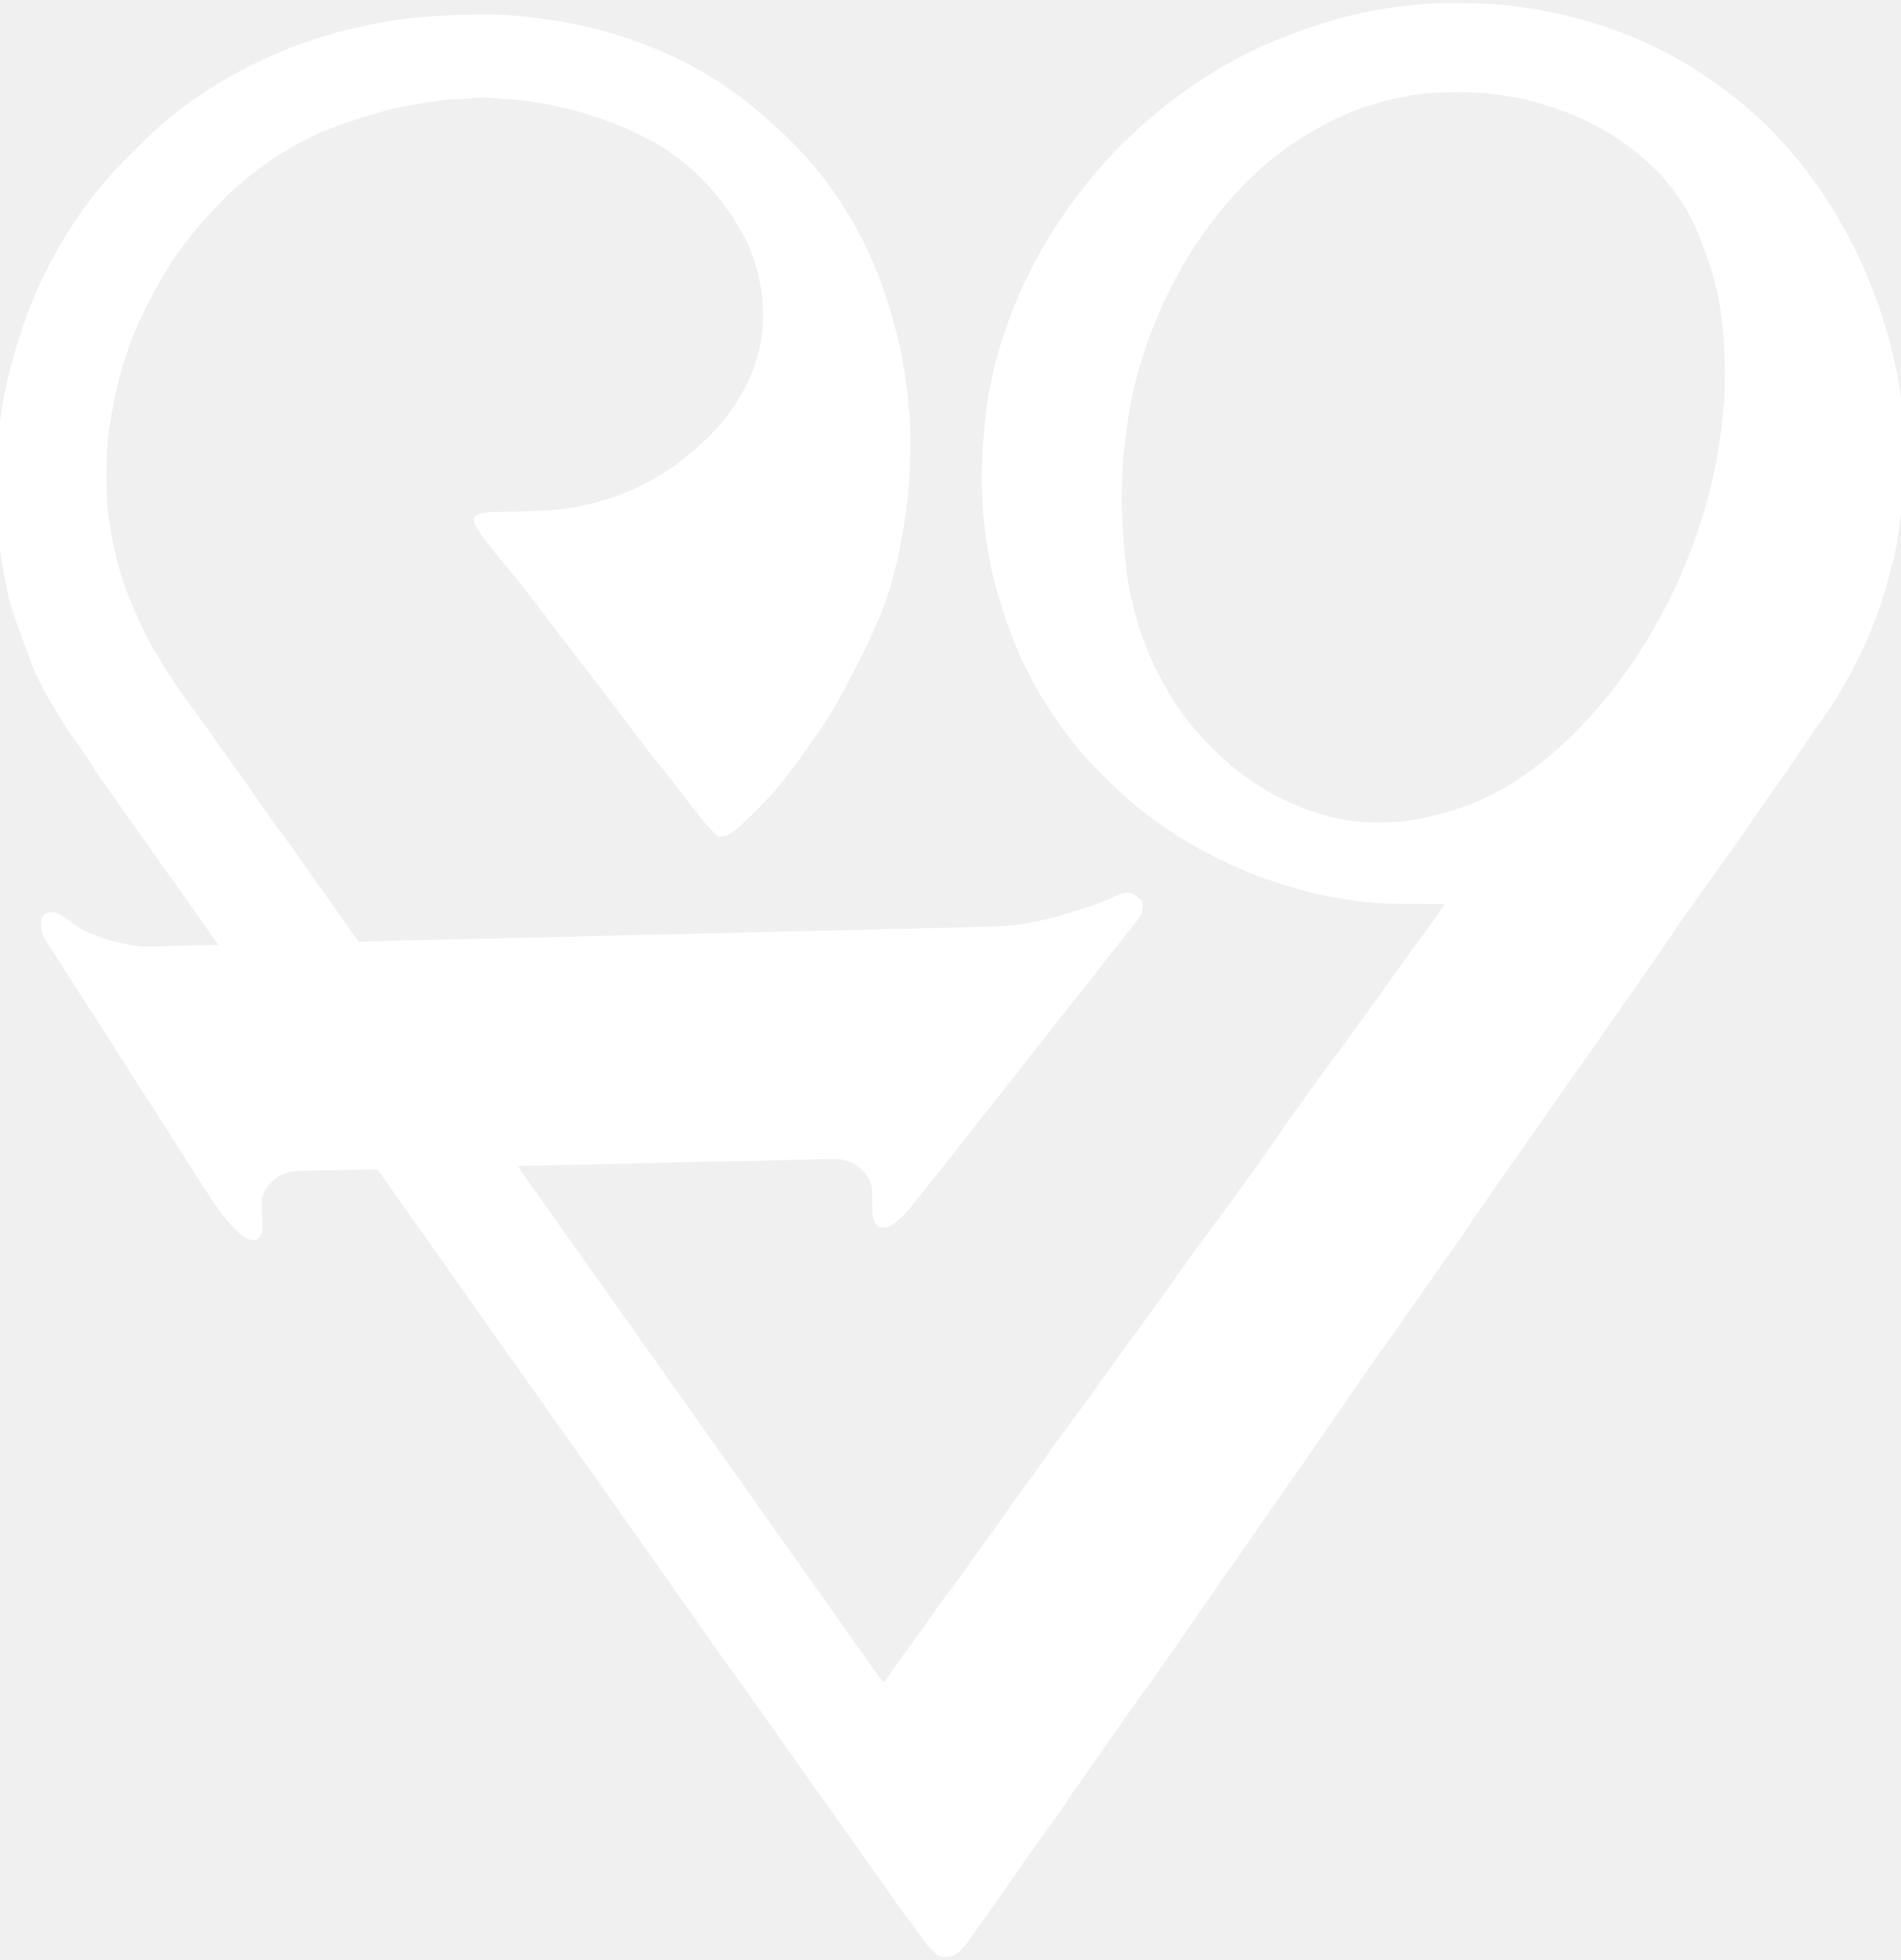
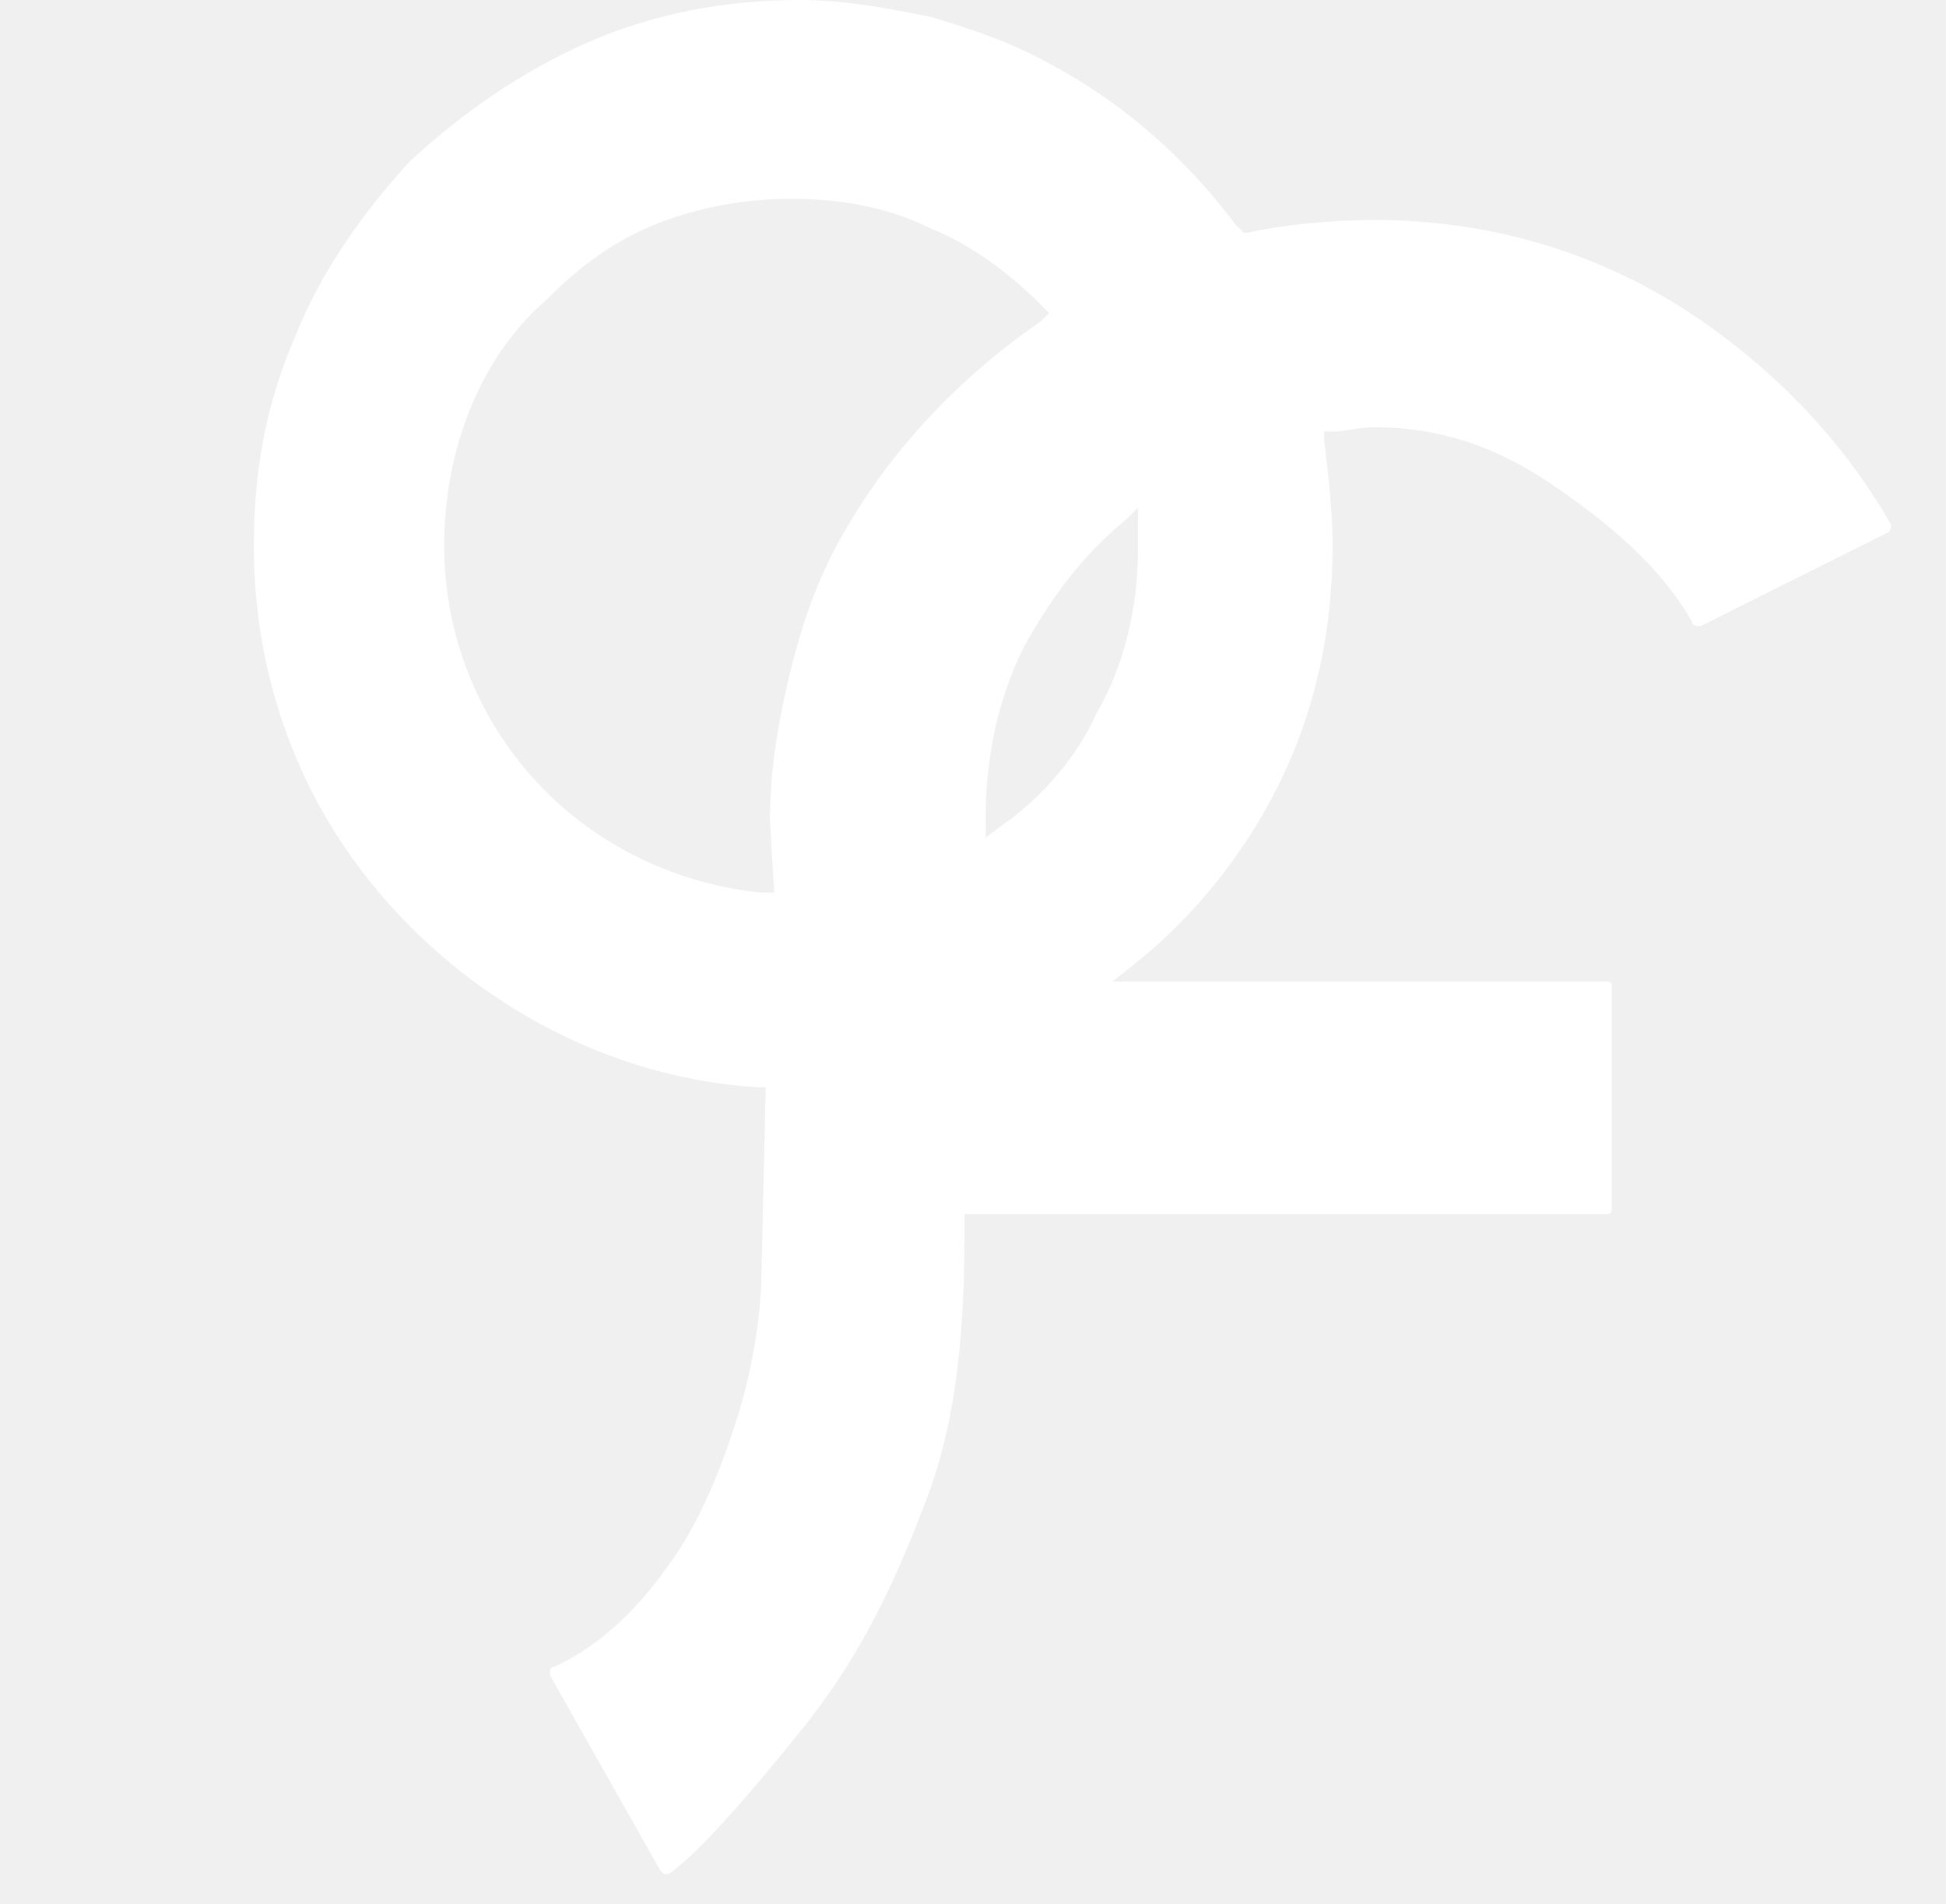
- <svg xmlns="http://www.w3.org/2000/svg" width="97" height="100">
-   <g fill="#ffffff">
-     <path d="M57.353 45.56a2 2 0 0 0-.543.215c-.278.141-.918.38-1.672.625-1.45.47-2.883.79-3.668.829-.114 0-.313.011-.426.023-.121.008-.617.027-1.102.039-.476.016-.968.023-1.09.035-.12.012-.511.016-.878.016-.364.008-.758.012-.891.02-.125.015-.535.019-.91.023-.371 0-.703.008-.742.008-.172.011-.797.03-1.555.05-.457.004-.937.02-1.066.024-.13.008-.532.012-.91.02-.368.007-.711.015-.747.019a30 30 0 0 1-.867.015c-.445.012-.847.016-.902.024-.051.004-.551.016-1.121.031-.567.004-1.043.016-1.055.024-.02 0-.418.015-.898.02-.473.007-.875.01-.88.019-.25.015-.491.02-.741.02-.395.003-.797.01-.883.015-.086.008-.485.015-.875.023q-1.131.02-2.262.055c-.363.004-.73.016-.809.02-.082 0-.41.011-.722.019-2.016.04-2.637.055-3.11.066-.289.008-.789.02-1.097.032-.317.004-.707.011-.875.015-.168.008-.52.012-.79.02-.28.008-.64.012-.82.02-.191.003-.699.019-1.156.027-.45.011-1.094.02-1.434.035-.593.02-1.851.05-2.792.066-.258 0-.61.016-.793.024-.18 0-.532.011-.782.015-.25 0-.773.016-1.164.028-1.562.043-3.187.074-4 .082a30 30 0 0 0-1.191.031c-.184.008-.684.027-1.117.035-.871.008-.95.004-1.57-.121-1.301-.262-2.141-.594-2.848-1.137-.375-.285-.493-.363-.657-.418-.363-.144-.652-.07-.789.196-.054.109-.058.12-.058.328 0 .164.008.27.043.386.058.227.097.31.289.606.07.094.129.191.187.289.012.023.051.07.07.11.044.074.157.245.903 1.406.195.304.355.55.355.554s.137.223.309.493c.355.542.809 1.242 1.04 1.613.093.14.179.281.206.32l.227.348c.093.16.203.328.234.383.04.05.168.25.297.445.121.203.234.383.258.41a1 1 0 0 0 .039.07l.285.453.523.813c.11.164.22.336.329.504l.3.469c.422.668.758 1.183.797 1.254.227.355.453.71.688 1.066 0 .012.285.46.656 1.039.043.066.21.313.363.555.7 1.086 1.094 1.597 1.563 2.054.68.66 1.168.672 1.316.032.024-.13.024-.184 0-.758-.047-.82-.035-.942.133-1.274.223-.464.707-.84 1.258-.984.218-.05.504-.062 2.472-.09a71 71 0 0 0 1.985-.043c.011-.004.48-.015 1.054-.027l1.09-.024c.043-.003.348-.015.684-.015.328 0 .73-.012.887-.016.152-.004.574-.02.937-.027.66-.012 1.223-.024 1.422-.04.059-.003.379-.011.715-.011s.738-.012.894-.02c.153-.007.649-.015 1.098-.023.457-.004.953-.016 1.113-.02.16-.007.594-.019.969-.019.367-.004.703-.02.734-.023l.985-.024c1.277-.023 1.832-.035 2.523-.058.93-.036 1.973-.051 3.446-.07.746-.012 1.597-.036 1.882-.04a99 99 0 0 1 1.782-.047c1.168-.027 1.273-.027 1.46 0 .641.098 1.188.492 1.473 1.059.125.262.133.394.14 1.113 0 .594.009.649.048.781.078.282.168.418.312.489.102.047.278.047.43 0 .344-.114.848-.567 1.308-1.176.083-.113.208-.274.286-.367.078-.082.168-.192.191-.235.035-.043.121-.152.2-.246.066-.086.167-.207.214-.265.05-.067.09-.125.098-.125l.086-.106c.039-.05.082-.097.082-.101.011-.008.035-.043.062-.079.016-.035.055-.078.078-.105.016-.02.063-.078.102-.121l.078-.094c.012-.004.086-.11.402-.52.075-.1.188-.242.246-.308.125-.148.122-.148.18-.23a2 2 0 0 1 .125-.157c.047-.054.133-.164.2-.254.066-.082.132-.168.144-.175l.14-.188a2 2 0 0 1 .157-.2c.054-.062.11-.128.16-.198.059-.086.14-.184.172-.223.031-.035.129-.16.215-.27.093-.12.203-.257.254-.316.191-.242.195-.242.52-.66.148-.191.292-.375.444-.563l.102-.125c.066-.093.137-.175.207-.261q.072-.105.16-.203l.153-.196c.082-.101.203-.265.28-.363.079-.094.204-.258.286-.36.078-.097.148-.19.152-.195l.153-.199.156-.195.133-.168c.066-.094.164-.203.203-.262.043-.05.094-.113.12-.144.063-.09.126-.168.192-.25l.27-.348c.082-.11.27-.34.418-.524.222-.292.515-.652.613-.765.027-.04.734-.934.957-1.211l.406-.535.387-.485.106-.132c.023-.024.101-.13.183-.227.074-.105.274-.348.434-.55.156-.208.343-.442.414-.536.066-.086.156-.2.199-.242a1 1 0 0 0 .164-.45.8.8 0 0 0-.012-.41c-.425-.437-.683-.484-.925-.417m-45.622 4.3.508.157c.328.105.864.265 1.157.37.156.044.421.133.59.18.296.098.456.149 1.43.453.218.075.483.157.573.184.09.024.457.145.817.258.355.113.718.226.808.254.27.082.535.164 1.297.41.399.137.887.289 1.082.344.422.125.64.195.645.218.015.012-.094.102-.25.211-.035.036-.086.07-.102.082-.094.075-.789.594-.969.727a1 1 0 0 0-.152.117c-.043.024-.2.145-.351.258l-.313.234a9 9 0 0 1-.309.227l-.113.09c-.066.05-.633.469-.754.566a2 2 0 0 0-.215.156c-.082.067-.175.133-.207.16-.039.028-.23.169-.422.32-.203.15-.402.302-.445.321-.105.07-.11.067-.222-.09l-.114-.172a1.1 1.1 0 0 0-.191-.253c-.02-.02-.04-.043-.04-.063a2 2 0 0 1-.136-.21c-.176-.243-.215-.306-.266-.36-.054-.074-.136-.196-.18-.25a9 9 0 0 0-.34-.48c-.066-.122-.1-.157-.132-.196-.039-.04-.07-.078-.07-.09 0-.008-.02-.035-.04-.055a6 6 0 0 0-.253-.347c-.336-.473-.387-.54-.426-.61l-.129-.175c-.203-.274-.238-.32-.258-.368q-.016-.051-.039-.05a17 17 0 0 0-.324-.453c-.219-.293-.234-.32-.234-.332 0-.016-.012-.04-.028-.047-.203-.262-.218-.29-.218-.301 0-.008-.028-.04-.047-.07q-.197-.264-.395-.54c-.05-.078-.133-.18-.172-.242a4 4 0 0 1-.18-.254 4 4 0 0 0-.136-.187c-.121-.219-.008-.192.265-.102m0 0" />
-     <path d="M73.364.158c-3.004.156-5.523.75-8.57 2.028-.746.308-1.973.941-2.809 1.449a25.3 25.3 0 0 0-6.906 6.207c-2.25 2.926-3.816 6.273-4.52 9.691-.187.903-.257 1.438-.382 2.914-.227 2.692.043 5.535.762 7.946.402 1.324.746 2.28 1.19 3.246.083.175.688 1.363.747 1.46l.266.446c1.027 1.7 2.07 3.016 3.437 4.324 1.192 1.149 2.016 1.797 3.332 2.664.738.477.95.606 1.836 1.067a21 21 0 0 0 3.496 1.457c1.375.43 1.906.57 2.953.746 1.645.277 2.04.308 3.934.308.871 0 1.586.008 1.586.016s-.164.258-.375.562c-.344.485-.59.836-.996 1.368-.07.093-.192.265-.278.375-.628.879-.84 1.183-.976 1.37-.082.118-.3.415-.477.669-.351.5-.515.726-.742 1.027-.187.254-.754 1.027-1.195 1.645-.196.265-.399.554-.469.64-.07.09-.223.293-.344.453-.117.164-.386.535-.593.813-.211.285-.493.676-.637.887-.14.195-.371.53-.528.738-.156.199-.671.941-1.152 1.64l-1.015 1.45c-.25.324-.497.664-.688.933-.258.371-.441.625-.68.946q-1.088 1.454-2.148 2.925a79 79 0 0 1-1.195 1.684c-.153.207-.403.547-.543.754-.371.504-.711.98-1.016 1.387-.14.187-.355.488-.477.656-.234.344-.613.86-.89 1.23-.09.121-.305.43-.48.676-.184.258-.387.547-.47.66-.312.403-1.324 1.793-1.527 2.07-.113.16-.355.512-.547.786-.187.273-.445.625-.562.785a74 74 0 0 0-1.559 2.168c-.14.203-.457.644-.707.98q-.423.585-.836 1.176c-.422.602-.582.824-1.101 1.512a21 21 0 0 0-.485.648 63 63 0 0 1-1.214 1.711 88 88 0 0 0-1.438 2c-.148.223-.273.375-.293.367-.047-.004-.098-.074-1.34-1.828-.414-.59-1.101-1.558-1.512-2.148-.417-.582-1.019-1.434-1.332-1.875-.89-1.254-1.785-2.512-2.668-3.774l-1.363-1.918c-.664-.937-1.46-2.062-1.652-2.34L32.997 68.8 31.17 66.22c-.3-.418-.75-1.059-2.238-3.16-.239-.34-.63-.895-.88-1.239-.237-.343-.777-1.105-1.195-1.695-.421-.582-1.015-1.43-1.332-1.875-.605-.856-1.214-1.707-3.398-4.809-.742-1.039-1.543-2.175-1.785-2.52-.246-.343-.711-1.003-1.04-1.464l-2.581-3.64-1.23-1.75a41 41 0 0 0-1.239-1.712c-.078-.093-.46-.628-.852-1.191-.738-1.07-1.117-1.61-1.367-1.941l-.726-1.02c-.621-.89-.614-.883-.88-1.234a16 16 0 0 1-.413-.586 29 29 0 0 0-.414-.555 28 28 0 0 1-1.418-2.137q-.166-.293-.356-.582c-.238-.414-.46-.843-.652-1.28-.067-.142-.227-.509-.367-.813a16.5 16.5 0 0 1-.797-2.262 24 24 0 0 1-.461-2.305c-.156-.902-.156-3.422 0-4.426.14-.886.176-1.082.27-1.562.206-1.067.449-1.93.898-3.133.484-1.309 1.644-3.476 2.418-4.496.047-.074.226-.313.398-.543.176-.223.43-.55.563-.71.344-.415 1.457-1.587 1.699-1.798l.418-.36a16 16 0 0 1 5.453-3.16c.668-.226 2-.632 2.41-.718.711-.16 1.477-.3 2.125-.375.18-.027.403-.059.489-.078.09-.012.312-.028.511-.028.196 0 .516-.015.719-.043a7 7 0 0 1 1.473 0c.16.028.418.043.57.043.644 0 2.387.305 3.48.606.657.184 1.758.562 2.38.82.331.149 1.292.617 1.597.785.734.426 1.797 1.239 2.297 1.75.598.625.894.97 1.234 1.438 1.188 1.625 1.653 2.726 1.922 4.562.078.543.074 1.7-.02 2.22-.117.679-.269 1.25-.507 1.812-.7 1.683-1.774 3.03-3.48 4.359-.15.11-.31.242-.368.29a12.44 12.44 0 0 1-5.336 2.194c-.805.133-1.305.172-2.863.2-1.516.02-1.668.035-1.938.16-.144.078-.183.133-.183.285 0 .277.379.812 1.637 2.324a61 61 0 0 1 1.933 2.461c.45.598.606.8 1.188 1.559 1.058 1.367 2.976 3.87 3.14 4.105a65 65 0 0 0 1.313 1.711c.351.422 1.375 1.734 2.273 2.902.238.309.492.606.688.79l.312.3.184-.023c.37-.043.62-.219 1.496-1.078.652-.637 1.031-1.04 1.45-1.559l.378-.469c.133-.172.418-.55.633-.851.203-.297.523-.746.703-.996.723-.992 1.18-1.766 2.113-3.57.38-.747.73-1.434.762-1.524.047-.094.187-.422.316-.719.395-.883.707-1.797.938-2.73a12 12 0 0 1 .176-.676c.015-.07.03-.148.043-.223.066-.312.093-.48.23-1.23.023-.121.05-.309.063-.403.007-.085.035-.238.058-.32q.04-.17.04-.34c0-.105.023-.261.042-.359.028-.094.051-.27.051-.398 0-.13.02-.391.047-.583.066-.472.078-3.246.015-3.578a4 4 0 0 1-.066-.625 10 10 0 0 0-.121-1.066q-.03-.23-.066-.453a16 16 0 0 0-.106-.598 13 13 0 0 1-.082-.476 6 6 0 0 0-.094-.391c-.031-.129-.12-.453-.191-.738-.582-2.29-1.445-4.305-2.621-6.164-1.02-1.61-2.246-3.02-3.88-4.461-2.171-1.93-4.378-3.2-7.218-4.16-1.871-.637-3.762-.993-6.14-1.168-.942-.063-3.032-.012-4.434.117-1.066.101-1.961.246-3.137.508a24 24 0 0 0-5.285 1.867c-1.875.922-3.617 2.094-5.039 3.39a43 43 0 0 0-2.11 2.094 22.8 22.8 0 0 0-4.328 7.05 29 29 0 0 0-1.093 3.56c-.032.156-.063.312-.102.468-.12.532-.176.867-.27 1.594-.07.547-.093.855-.132 1.707a67 67 0 0 1-.07 1.129c-.04.36-.04.727-.008 1.094.02.125.047.574.058 1.004.02.43.047.918.075 1.07.023.16.046.355.046.434 0 .152.04.445.188 1.3.062.36.242 1.23.305 1.465.203.727.668 2.059 1.199 3.402.164.415.601 1.313.722 1.489.036.043.192.316.364.605.355.625.652 1.09.988 1.551.43.59.91 1.297 1 1.477.055.093.16.265.246.386l.738 1.035c.782 1.114 2.399 3.391 2.809 3.973l.738 1.024c.207.308.63.902.926 1.328.902 1.257 2.027 2.851 2.957 4.164.328.465.793 1.12 1.031 1.46.246.352.668.946.938 1.329s.594.832.707 1l.55.777c.192.266.606.852.934 1.313.324.449.742 1.05.934 1.32.191.273.433.621.543.77.11.152.351.492.547.769.195.273.605.871.937 1.324.32.45.758 1.07.973 1.38l.523.734c.078.101.344.48.586.832.25.347.664.933.914 1.293.254.355.653.917.875 1.246.227.328.582.836.785 1.113.204.289.485.672.614.867.136.195.484.691.781 1.094.285.41.68.96.867 1.226.93 1.34 1.16 1.657 2.297 3.246.465.645.945 1.329 1.45 2.047.171.254.609.871.96 1.368a895 895 0 0 1 4.715 6.691c.18.234.445.605.605.84.165.226.489.683.735 1.02.238.335.582.82.77 1.081.183.262.445.63.581.825.258.359.372.523 1.106 1.57.219.316.742 1.043 1.148 1.621.711.992 1.004 1.41 1.442 2.035a94.056 94.056 0 0 1 1.531 2.156c.266.383.531.746.59.829.055.078.328.468.61.867.28.402.538.761.577.8.04.04.227.29.422.567.637.887.813 1.086 1.098 1.273.152.106.183.11.39.11a1 1 0 0 0 .418-.086c.313-.153.493-.332.973-1.031.14-.2.426-.594.625-.864.195-.273.688-.965 1.082-1.531.395-.578.848-1.234 1.008-1.457.86-1.211 1.016-1.43 1.453-2.04.164-.214.445-.612.617-.886.18-.277.36-.547.403-.605.144-.176 1.058-1.477 1.62-2.29 1.239-1.785 1.45-2.097 1.817-2.585.215-.285.559-.774.785-1.102.227-.316.528-.746.676-.95.145-.202.715-1.023 1.262-1.823 1.11-1.61 2.011-2.907 2.61-3.75.21-.309.82-1.176 1.339-1.934.527-.758 1.027-1.484 1.125-1.613.266-.356 1.219-1.738 2.723-3.926 1.3-1.894 1.488-2.172 1.984-2.836.125-.168.578-.808 1-1.418.418-.617.922-1.328 1.11-1.598l.671-.953c.18-.254.492-.699.696-.976.195-.278.511-.735.691-1.004.18-.281.437-.656.566-.832l.848-1.23c.34-.485.75-1.075.918-1.301.16-.23.586-.832.934-1.348l.78-1.106c.079-.097.474-.675.891-1.28.418-.598.899-1.278 1.07-1.505q.581-.819 1.15-1.644c.46-.676.917-1.32 1-1.442.09-.113.402-.562.706-1 .297-.437.653-.953.797-1.148.23-.332.54-.781 1.086-1.598q.3-.44.617-.867c.219-.3.606-.851.867-1.226.258-.364.575-.82.715-1.004.395-.52.48-.649 2.172-3.102.242-.36.516-.742.606-.86.23-.304.828-1.163 1.285-1.866.219-.329.512-.77.664-.989l.543-.75c.87-1.238 1.945-3.25 2.426-4.562.074-.196.16-.43.199-.524.215-.488.957-3.066.957-3.312 0-.031.02-.149.043-.238.039-.176.058-.313.148-1.012.02-.176.059-.39.07-.477a1.7 1.7 0 0 0 .036-.347c0-.106.011-.262.031-.352.012-.078.039-.387.055-.68.015-.289.05-.629.074-.761.058-.344.058-1.75 0-2.153a9 9 0 0 1-.074-.699 18 18 0 0 0-.34-2.508c-.016-.101-.09-.39-.145-.652-.101-.48-.226-.961-.379-1.434q-.123-.376-.234-.758a9 9 0 0 0-.238-.683l-.344-.89c-.5-1.282-1.05-2.364-1.973-3.903a24.4 24.4 0 0 0-2.238-3.012A29 29 0 0 0 89.95 6.21c-.894-.809-1.3-1.145-1.969-1.64a21.2 21.2 0 0 0-5.785-3.106 23.3 23.3 0 0 0-6.07-1.258C75.774.17 73.716.14 73.364.162m2.176 4.57c.215.012.547.047.746.082.207.024.438.055.516.07.691.087 1.945.41 2.851.743 1.805.656 3.438 1.66 4.7 2.91a9.9 9.9 0 0 1 2.324 3.45c.789 1.925 1.12 3.308 1.285 5.37.055.618.059 2.485.02 3.04-.215 2.613-.598 4.488-1.387 6.796a27.4 27.4 0 0 1-3.961 7.551c-1.453 1.953-3.13 3.61-4.809 4.77a13.1 13.1 0 0 1-4.68 2.097c-1.117.274-1.703.348-2.761.348-.848 0-1.406-.047-2.043-.184-1.988-.414-3.867-1.336-5.54-2.73a20 20 0 0 1-1.702-1.668 14.2 14.2 0 0 1-1.918-2.86 11 11 0 0 1-.719-1.574c-.66-1.707-.984-3.23-1.121-5.226-.102-1.461-.113-1.836-.094-2.778.016-1.25.094-2.066.324-3.636.285-1.93.985-4.149 1.918-6.11 1.309-2.75 3.114-5.144 5.227-6.93a17 17 0 0 1 3.39-2.175 14.5 14.5 0 0 1 4.891-1.344q1.272-.076 2.543-.012m0 0" />
-     <path d="M17.896 52.986c0-2.218-1.848-4.02-4.13-4.02-2.277 0-4.128 1.802-4.128 4.02 0 2.227 1.851 4.032 4.129 4.032 2.28 0 4.129-1.805 4.129-4.032m0 0" />
-   </g>
+ <svg xmlns="http://www.w3.org/2000/svg" xml:space="preserve" width="46" height="45" viewBox="0 0 46 45">
+   <path fill="#fff" d="M44.7 12.4c-1.2-2.1-2.9-3.8-4.9-5.1-2.2-1.4-4.7-2.1-7.3-2.1-1 0-2.1.1-3 .3h-.1l-.1-.1-.1-.1c-1.2-1.6-2.7-2.9-4.4-3.8C23.9 1 23 .7 22 .4c-1-.2-2-.4-3.1-.4-1.7 0-3.4.3-5 1s-3 1.7-4.2 2.8C8.6 5 7.6 6.4 7 7.9c-.7 1.6-1 3.2-1 5 0 3.3 1.2 6.4 3.5 8.8 2.2 2.3 5.2 3.8 8.4 4h.2l-.1 4.4c0 .1 0 1.8-.7 3.8-.4 1.2-.9 2.3-1.5 3.1-.7 1-1.6 1.9-2.7 2.4 0 0-.1 0-.1.1v.1l2.6 4.6.1.1h.1c.6-.4 1.7-1.6 3.3-3.6.6-.8 1.6-2.1 2.7-5 .9-2.2 1-4.6 1-6.8v-.2H38c.1 0 .1-.1.1-.1v-5.3c0-.1-.1-.1-.1-.1H26.3l.5-.4c1.4-1.1 2.6-2.6 3.4-4.2.9-1.8 1.3-3.7 1.3-5.7 0-.8-.1-1.7-.2-2.5v-.2h.2c.3 0 .6-.1 1-.1 1.6 0 3 .5 4.4 1.5 1 .7 2.3 1.7 3.1 3.1 0 .1.1.1.2.1l4.4-2.2s.1 0 .1-.2zm-26.4 8.7H18c-2-.2-3.9-1.1-5.3-2.6s-2.2-3.5-2.2-5.6c0-1.1.2-2.2.6-3.2s1-1.9 1.8-2.6c.8-.8 1.6-1.4 2.6-1.8 1-.4 2.1-.6 3.2-.6 1.2 0 2.3.2 3.3.7 1 .4 1.9 1.1 2.6 1.8l.2.2-.2.2c-1.9 1.3-3.5 3-4.6 4.9-.6 1-1 2.1-1.3 3.3s-.5 2.4-.5 3.6l.1 1.7zm5.4-1.6-.4.3v-.5c0-1.4.3-2.8.9-4 .6-1.1 1.4-2.2 2.4-3l.3-.3v1c0 1.3-.3 2.7-1 3.9-.4.9-1.2 1.9-2.2 2.6z" />
</svg>
